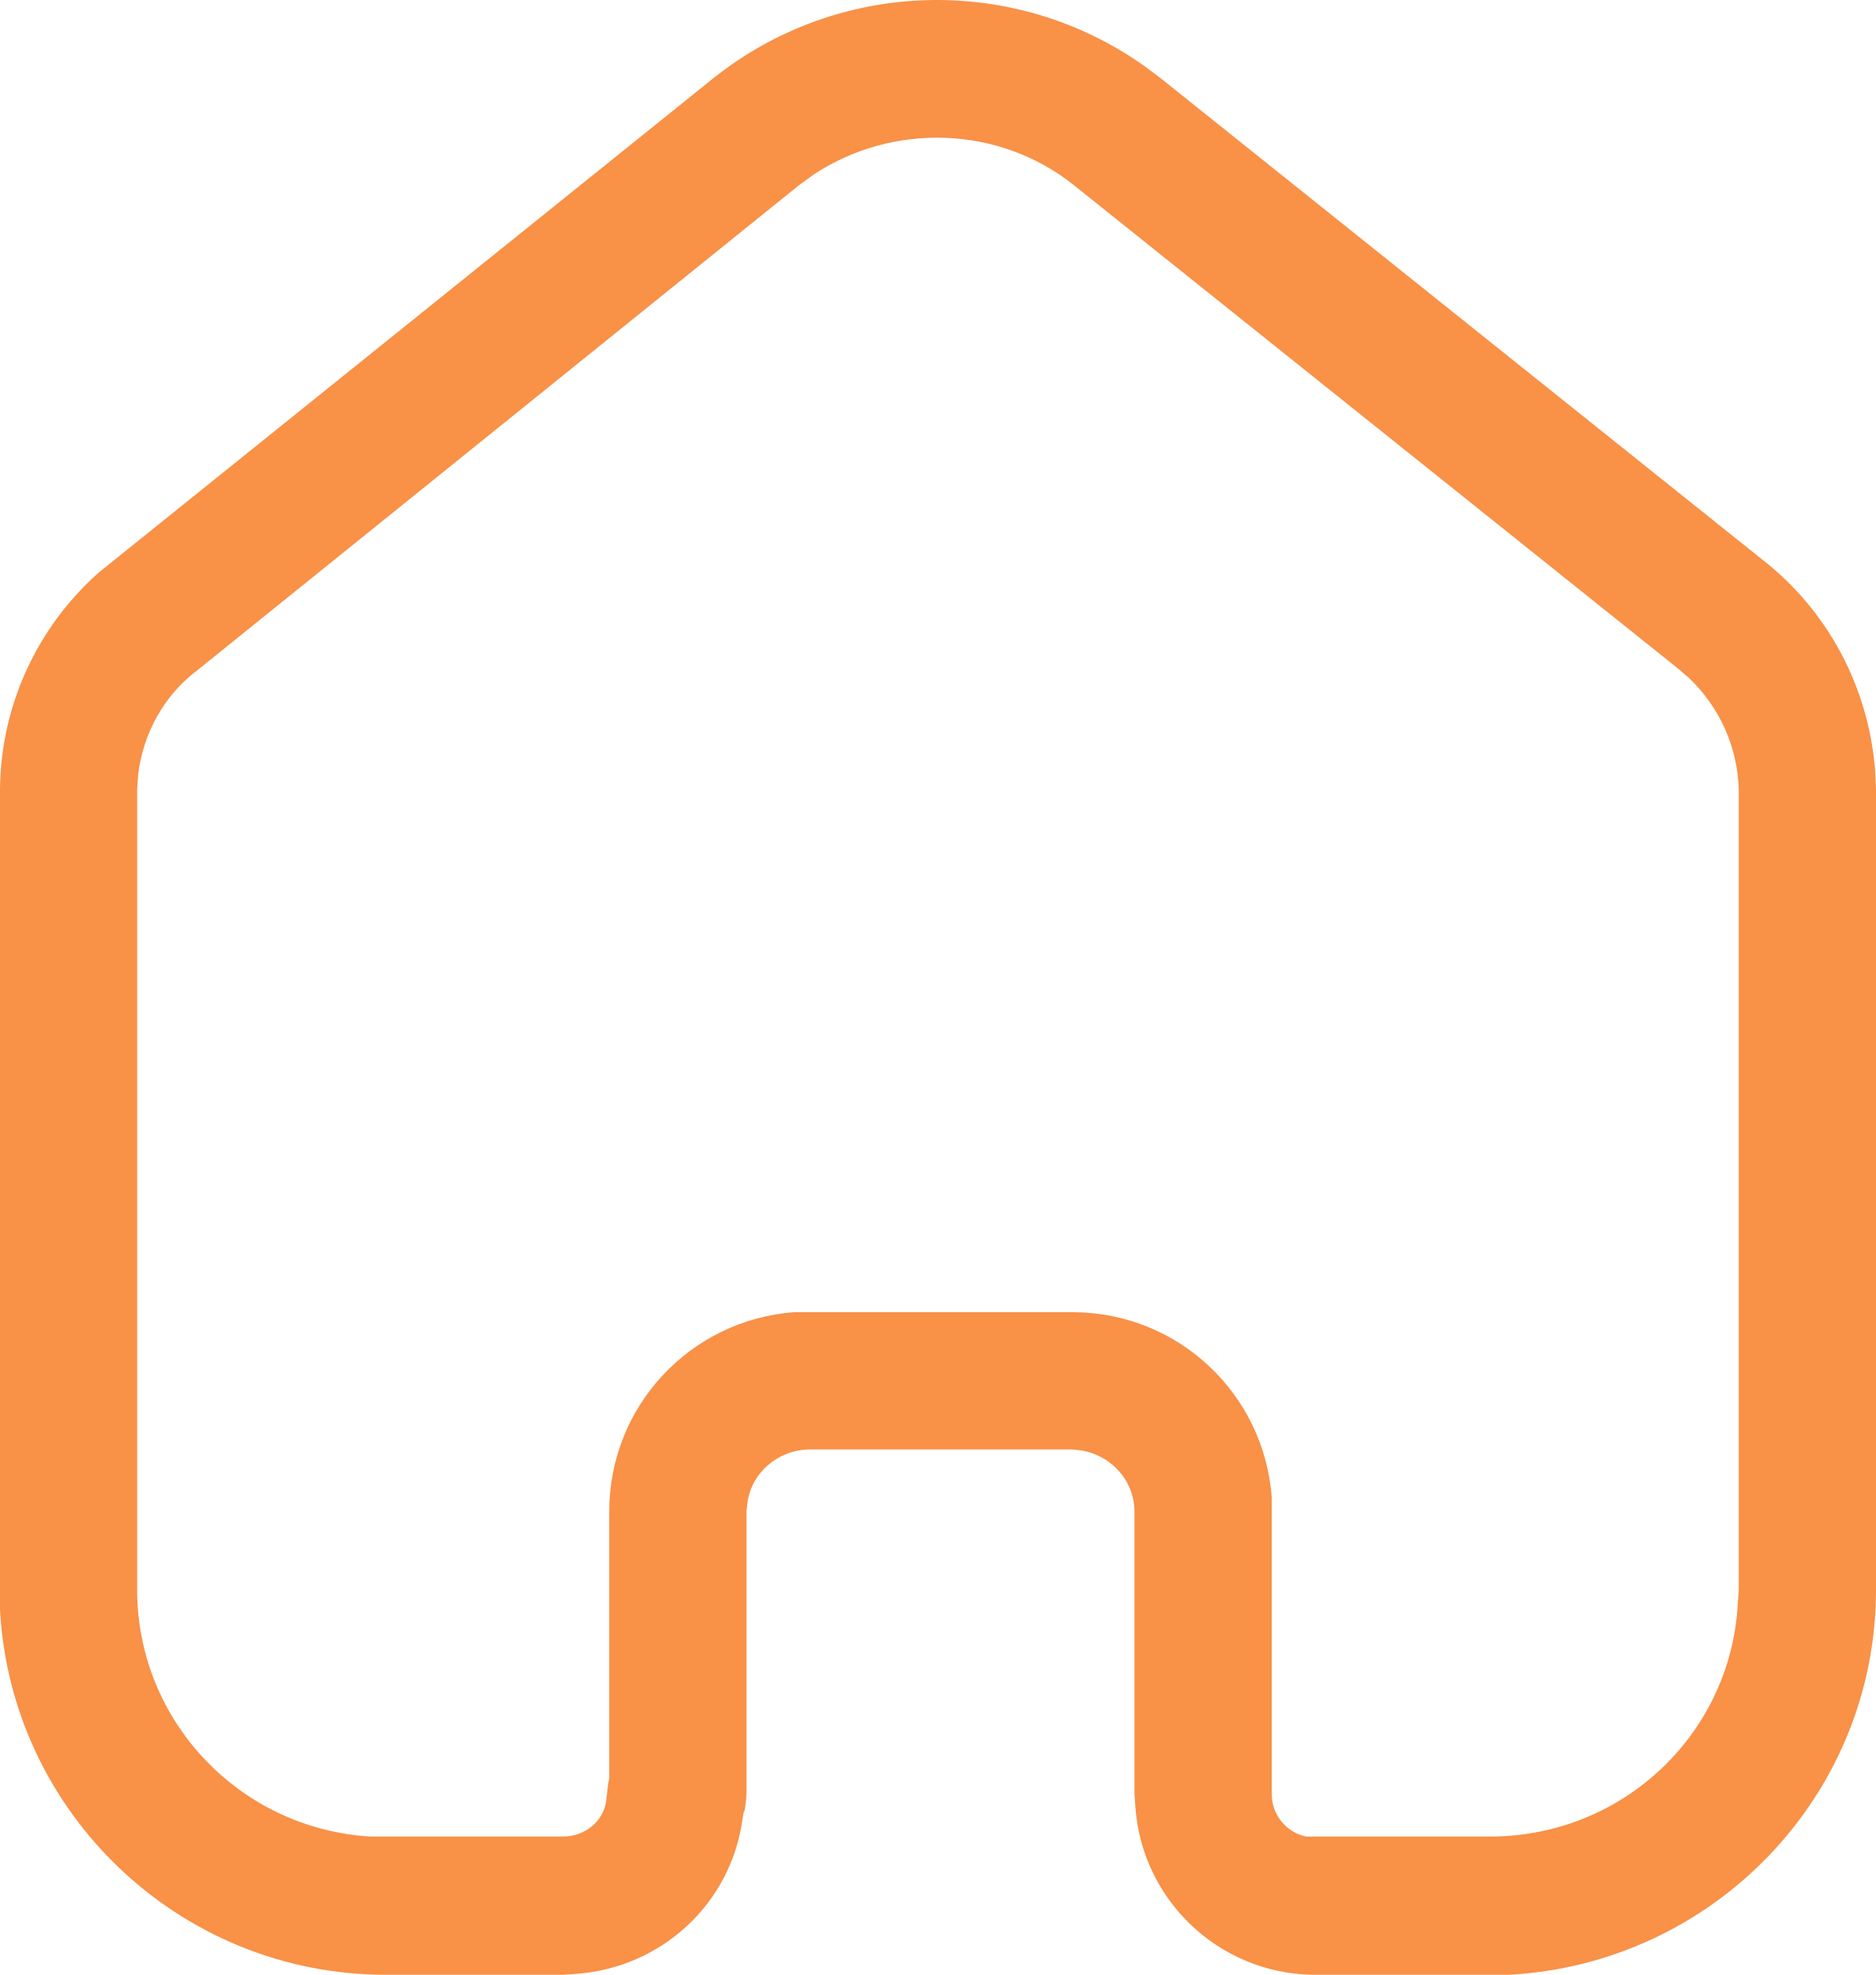
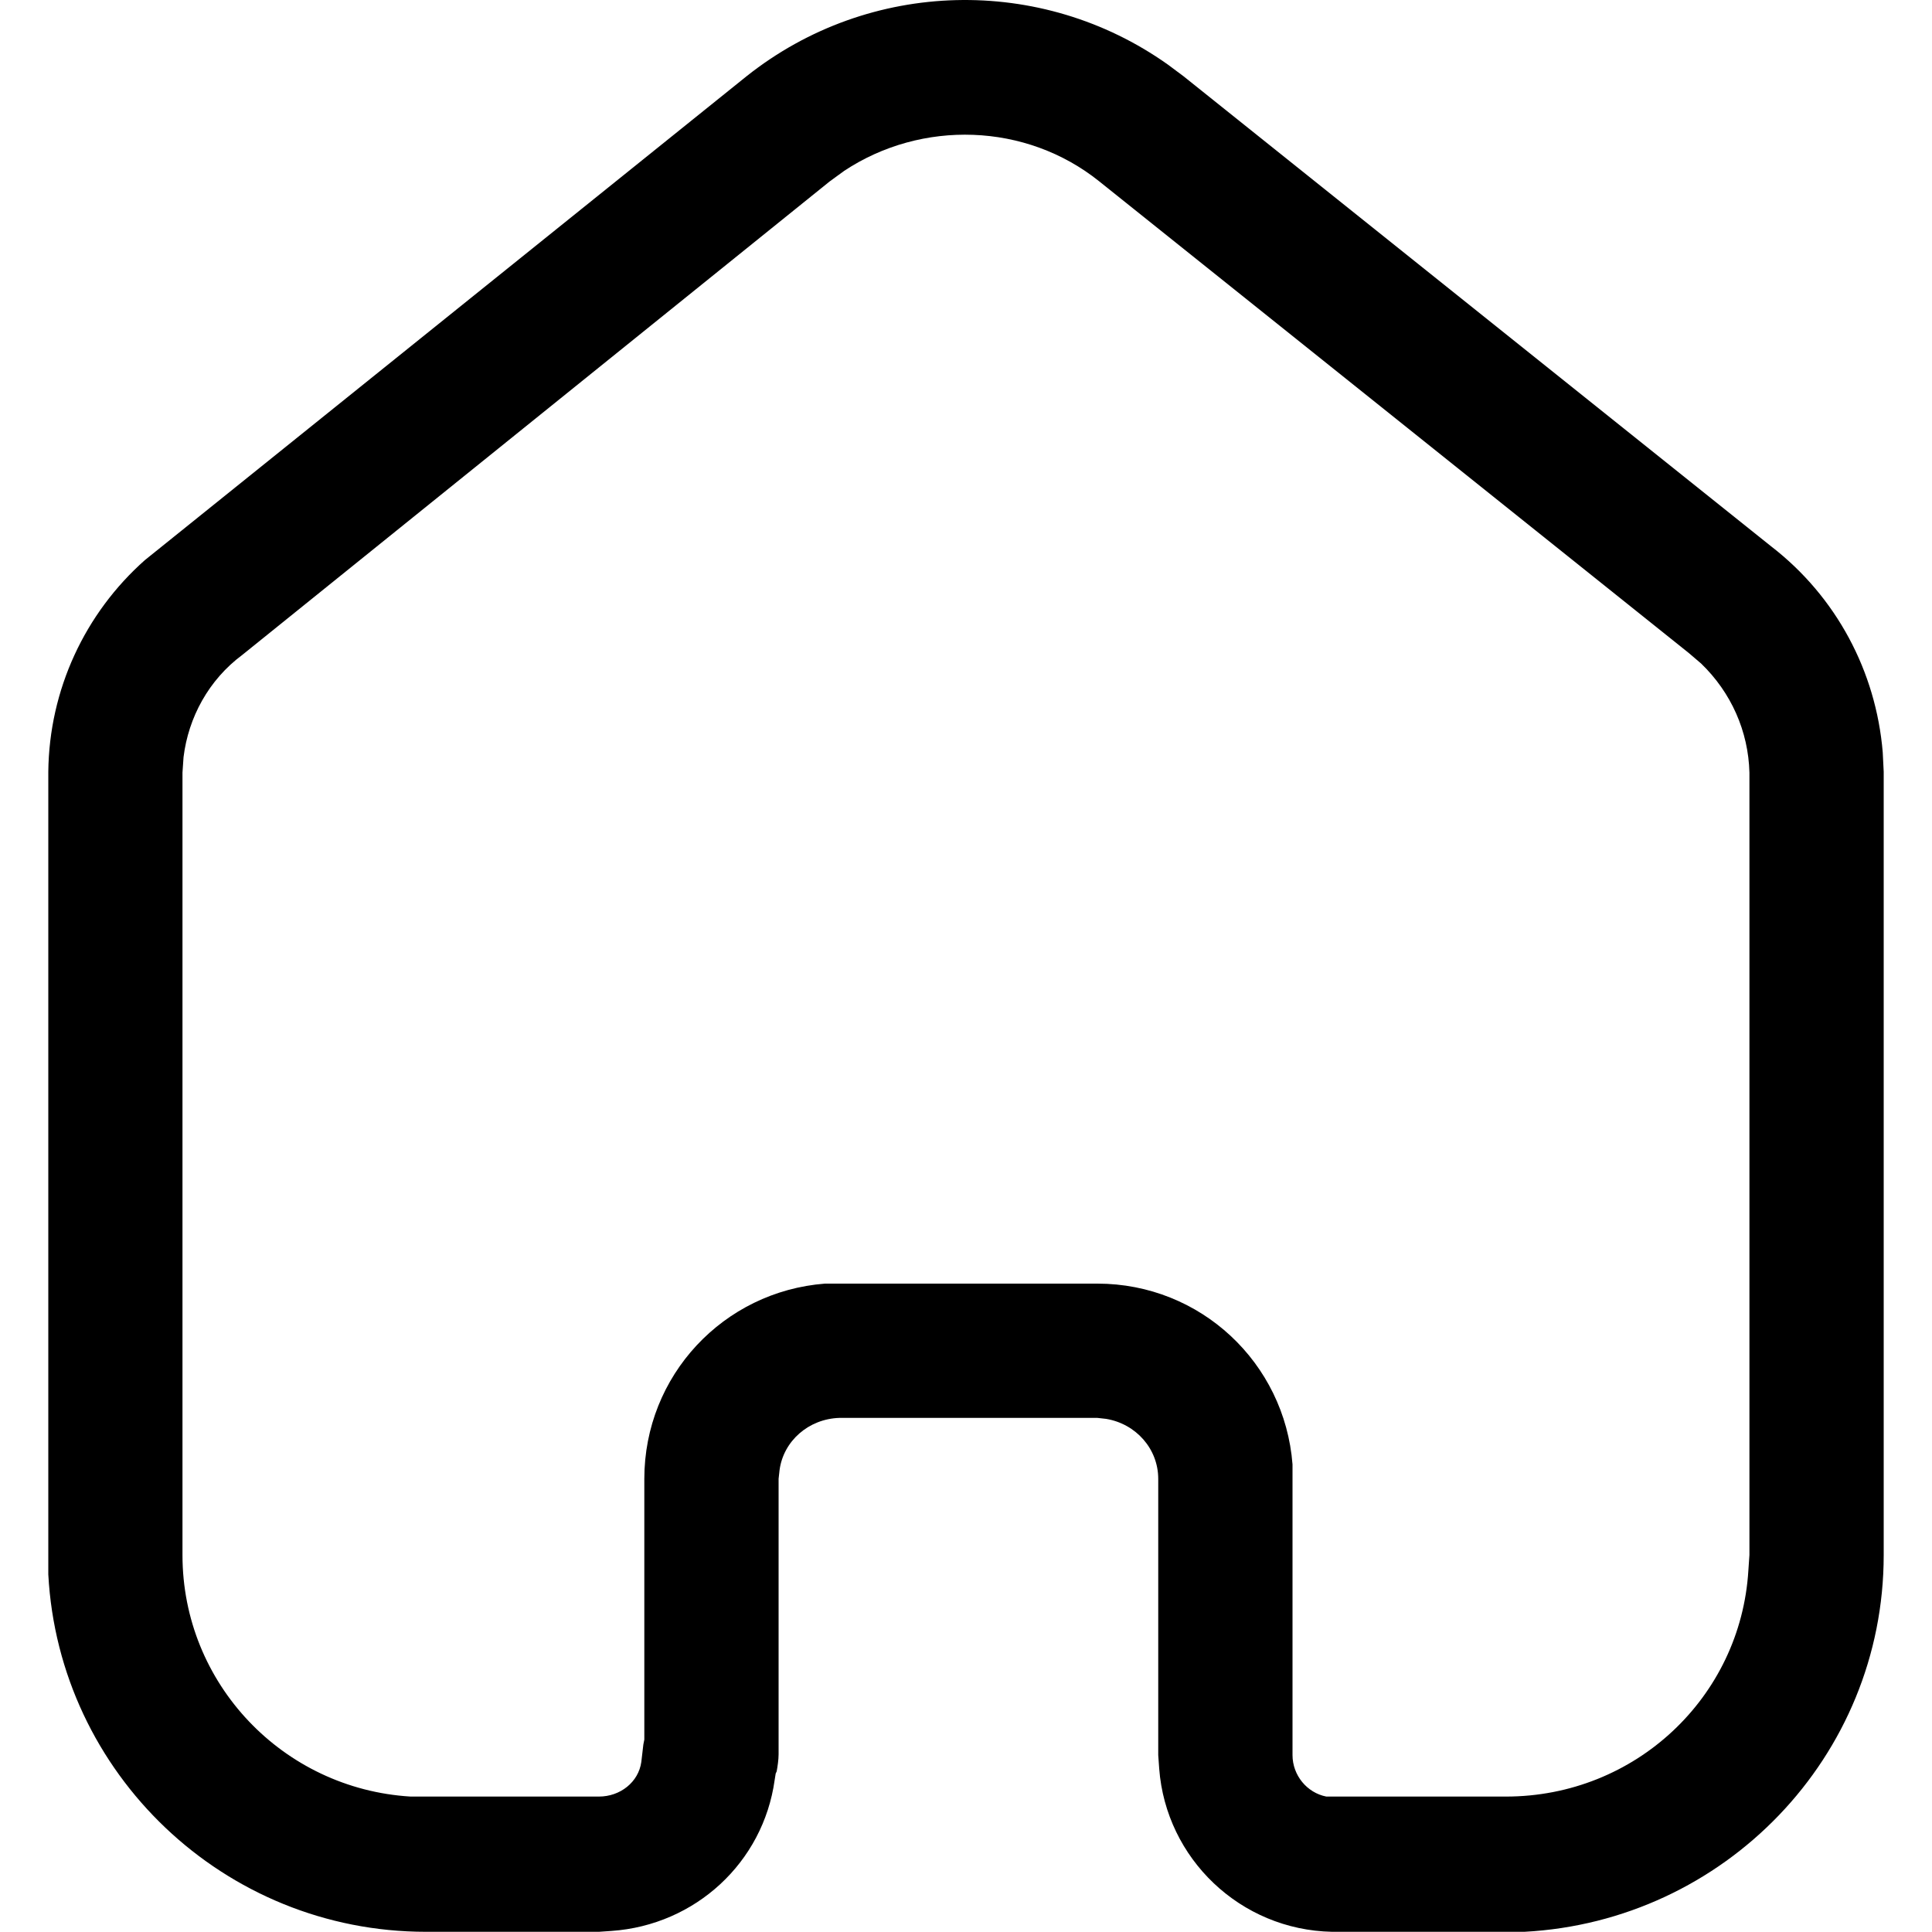
- <svg xmlns="http://www.w3.org/2000/svg" width="19" height="20" viewBox="0 0 19 20" fill="none">
-   <path d="M7.23 0.788C8.5 -0.221 10.28 -0.261 11.589 0.668L11.75 0.788L17.839 5.659C18.509 6.178 18.92 6.949 18.99 7.788L19 7.989V16.098C19 18.188 17.349 19.888 15.28 19.998H13.29C12.339 19.979 11.57 19.239 11.5 18.309L11.49 18.168V15.309C11.49 14.998 11.259 14.739 10.95 14.688L10.86 14.678H8.189C7.87 14.688 7.61 14.918 7.57 15.218L7.56 15.309V18.159C7.56 18.218 7.549 18.288 7.54 18.338L7.53 18.359L7.519 18.428C7.4 19.279 6.7 19.928 5.83 19.989L5.7 19.998H3.91C1.82 19.998 0.11 18.359 0 16.298V7.989C0.009 7.138 0.38 6.348 1 5.798L7.23 0.788ZM10.88 1.878C10.12 1.268 9.04 1.239 8.24 1.768L8.089 1.878L2.009 6.779C1.66 7.038 1.45 7.428 1.4 7.838L1.389 7.998V16.098C1.389 17.428 2.429 18.518 3.75 18.598H5.7C5.92 18.598 6.11 18.449 6.139 18.239L6.16 18.059L6.17 18.008V15.309C6.17 14.239 6.99 13.369 8.04 13.288H10.86C11.929 13.288 12.799 14.109 12.88 15.159V18.168C12.88 18.378 13.03 18.559 13.23 18.598H15.089C16.429 18.598 17.519 17.569 17.599 16.258L17.61 16.098V7.998C17.599 7.569 17.42 7.168 17.11 6.869L16.98 6.758L10.88 1.878Z" fill="#F99147" />
+ <svg xmlns="http://www.w3.org/2000/svg" width="20" height="20" viewBox="0 0 19 20" fill="none">
+   <path d="M7.23 0.788C8.5 -0.221 10.28 -0.261 11.589 0.668L11.75 0.788L17.839 5.659C18.509 6.178 18.92 6.949 18.99 7.788L19 7.989V16.098C19 18.188 17.349 19.888 15.28 19.998H13.29C12.339 19.979 11.57 19.239 11.5 18.309L11.49 18.168V15.309C11.49 14.998 11.259 14.739 10.95 14.688L10.86 14.678H8.189C7.87 14.688 7.61 14.918 7.57 15.218L7.56 15.309V18.159C7.56 18.218 7.549 18.288 7.54 18.338L7.53 18.359L7.519 18.428C7.4 19.279 6.7 19.928 5.83 19.989L5.7 19.998H3.91C1.82 19.998 0.11 18.359 0 16.298V7.989C0.009 7.138 0.38 6.348 1 5.798L7.23 0.788ZM10.88 1.878C10.12 1.268 9.04 1.239 8.24 1.768L8.089 1.878L2.009 6.779C1.66 7.038 1.45 7.428 1.4 7.838L1.389 7.998V16.098C1.389 17.428 2.429 18.518 3.75 18.598H5.7C5.92 18.598 6.11 18.449 6.139 18.239L6.16 18.059L6.17 18.008V15.309C6.17 14.239 6.99 13.369 8.04 13.288H10.86C11.929 13.288 12.799 14.109 12.88 15.159V18.168C12.88 18.378 13.03 18.559 13.23 18.598H15.089C16.429 18.598 17.519 17.569 17.599 16.258L17.61 16.098V7.998C17.599 7.569 17.42 7.168 17.11 6.869L16.98 6.758L10.88 1.878Z" fill="currentColor" />
</svg>
